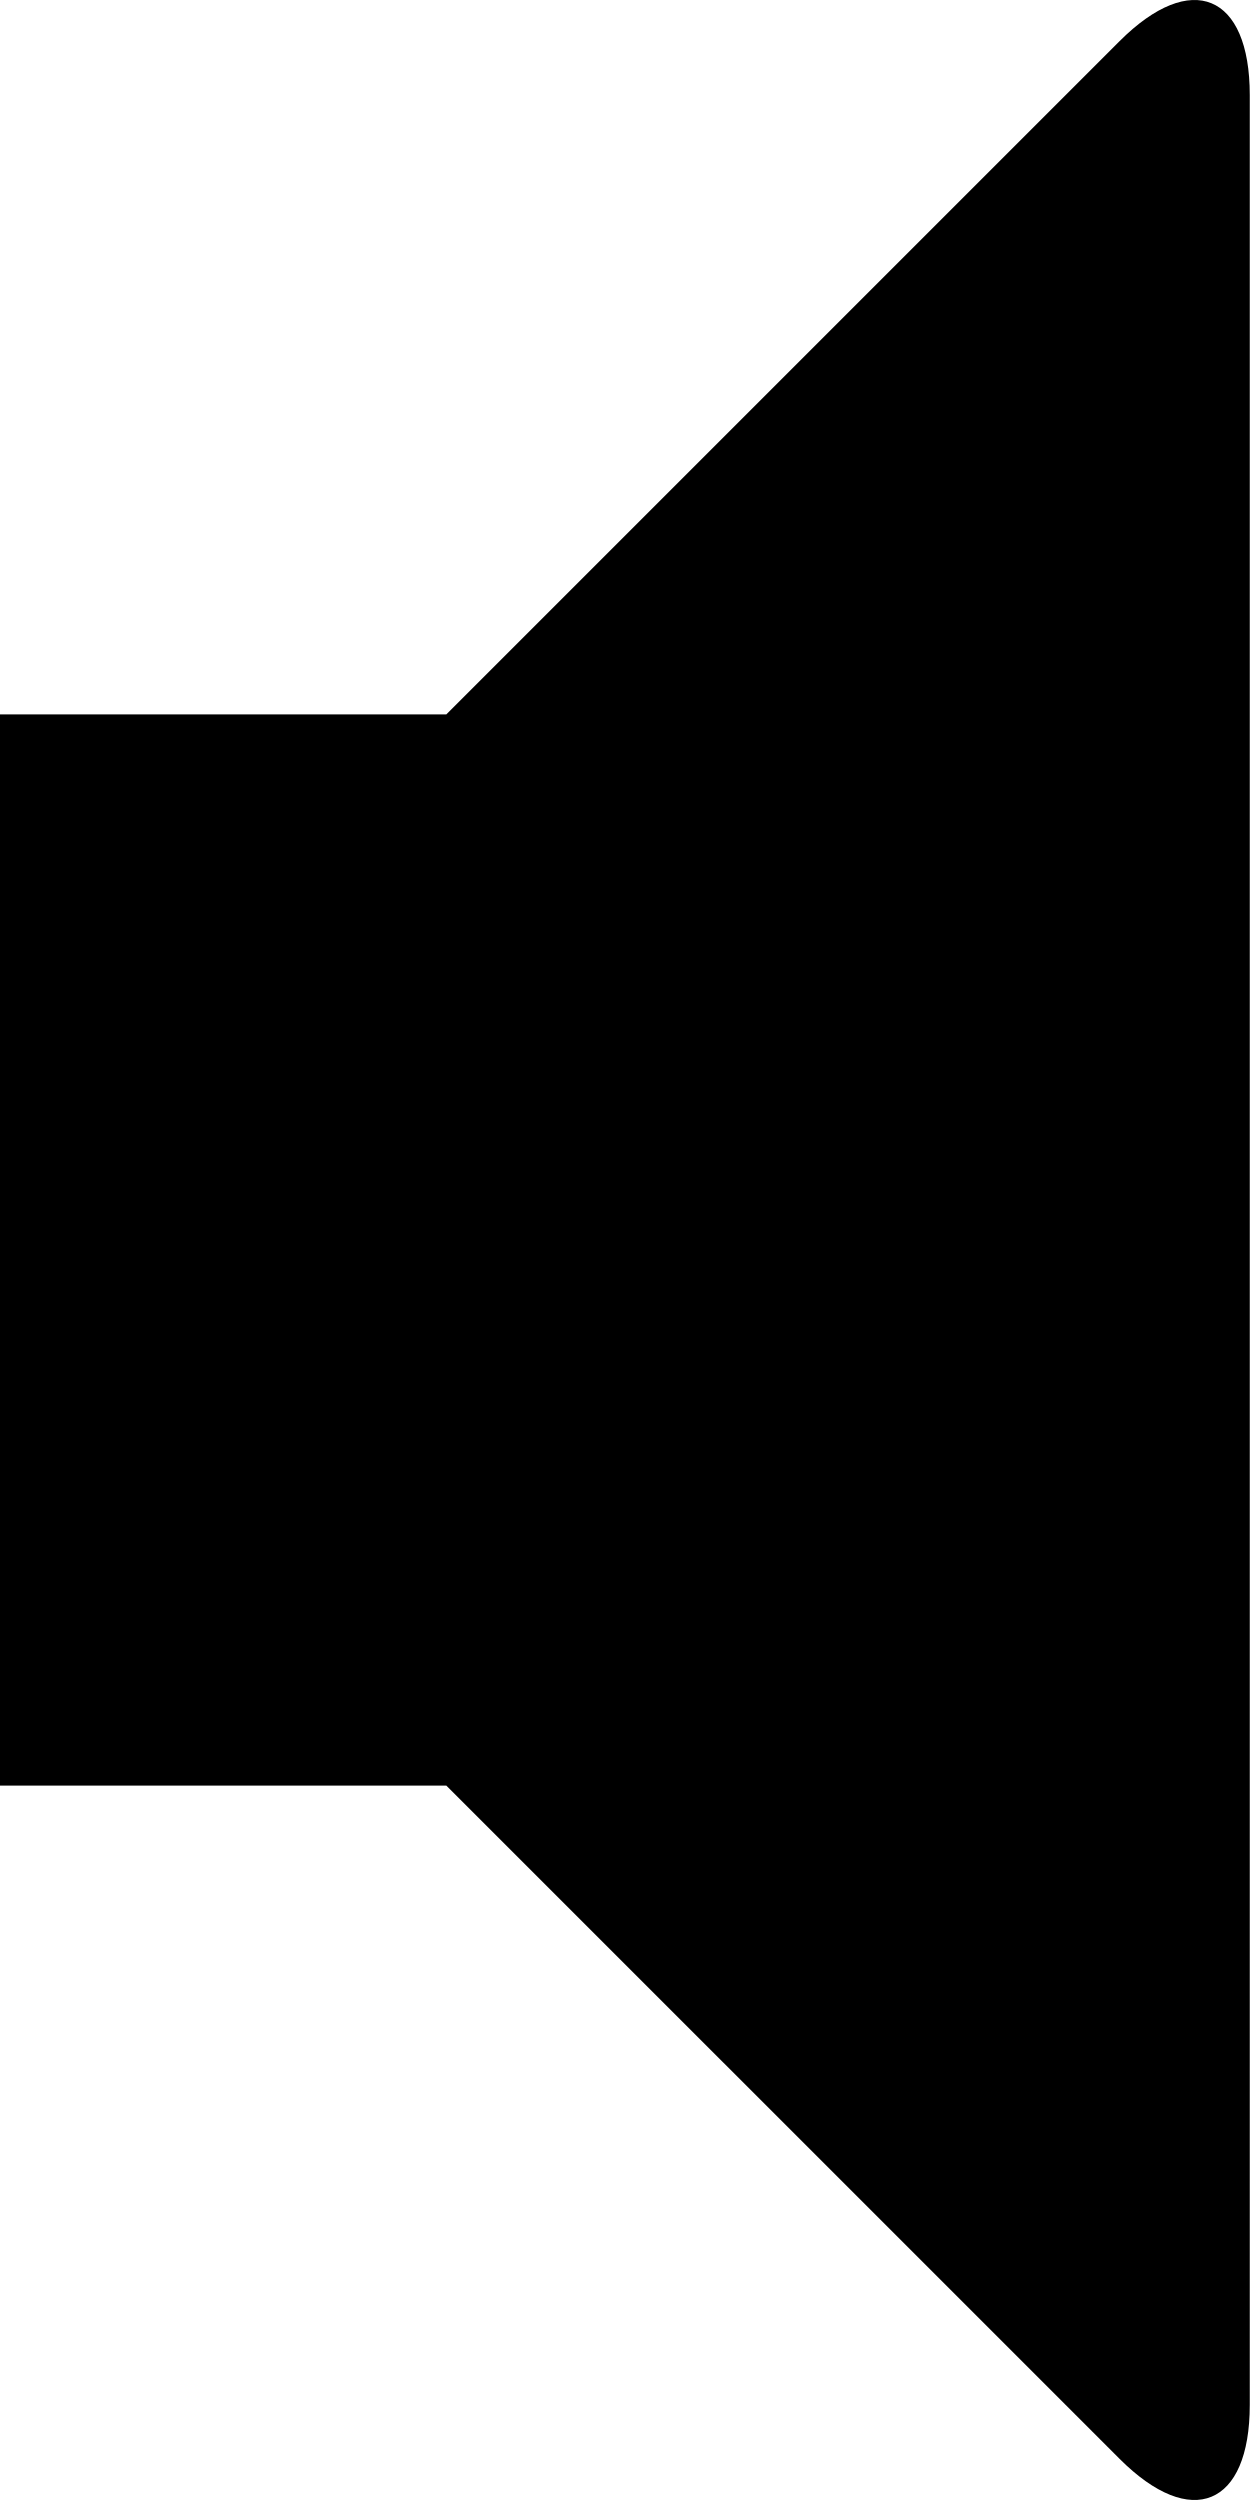
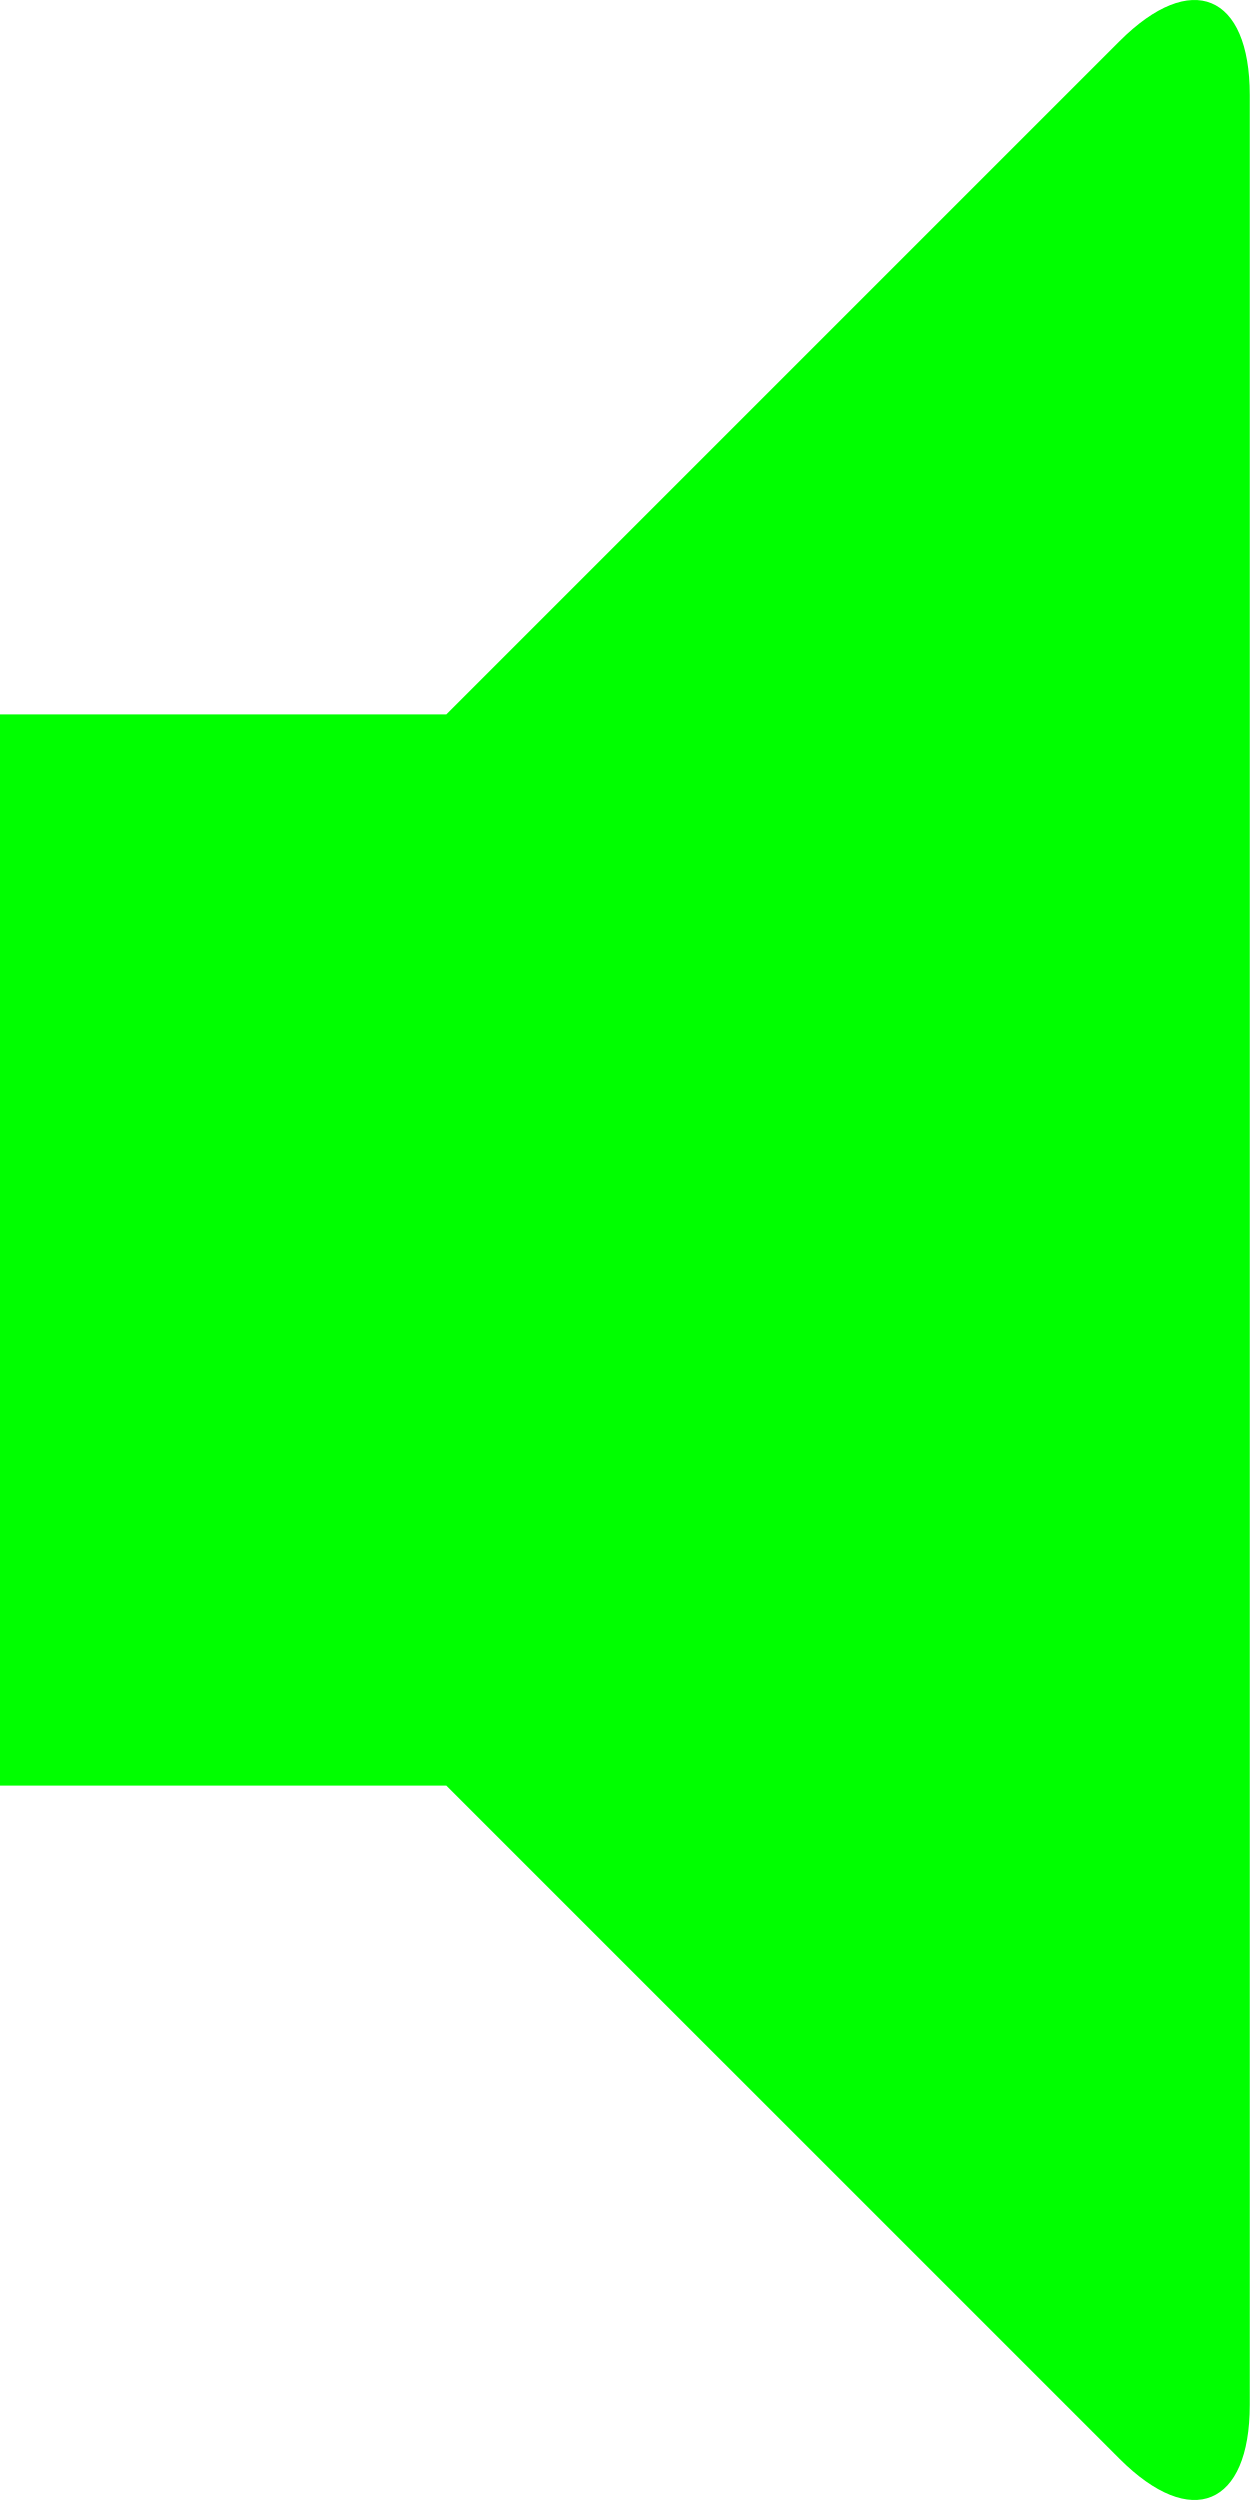
- <svg xmlns="http://www.w3.org/2000/svg" version="1.1" width="511.906" height="1024" viewBox="0 0 511.906 1024" id="svg3194">
-   <path d="m 458.581,16.855 c 29.329,-29.329 53.325,-19.388 53.325,22.09 V 985.056 c 0,41.478 -23.996,51.417 -53.325,22.087 L 182.823,731.389 H -3.4179686e-7 V 292.613 H 182.823 L 458.581,16.855 z" id="path3196" />
+ <svg xmlns="http://www.w3.org/2000/svg" version="1.1" width="511.906" height="1024" viewBox="0 0 511.906 1024" id="svg3194" fill="#0F0">
+   <path fill="inherit" d="m 458.581,16.855 c 29.329,-29.329 53.325,-19.388 53.325,22.09 V 985.056 c 0,41.478 -23.996,51.417 -53.325,22.087 L 182.823,731.389 H -3.4179686e-7 V 292.613 H 182.823 L 458.581,16.855 z" id="path3196" />
</svg>
